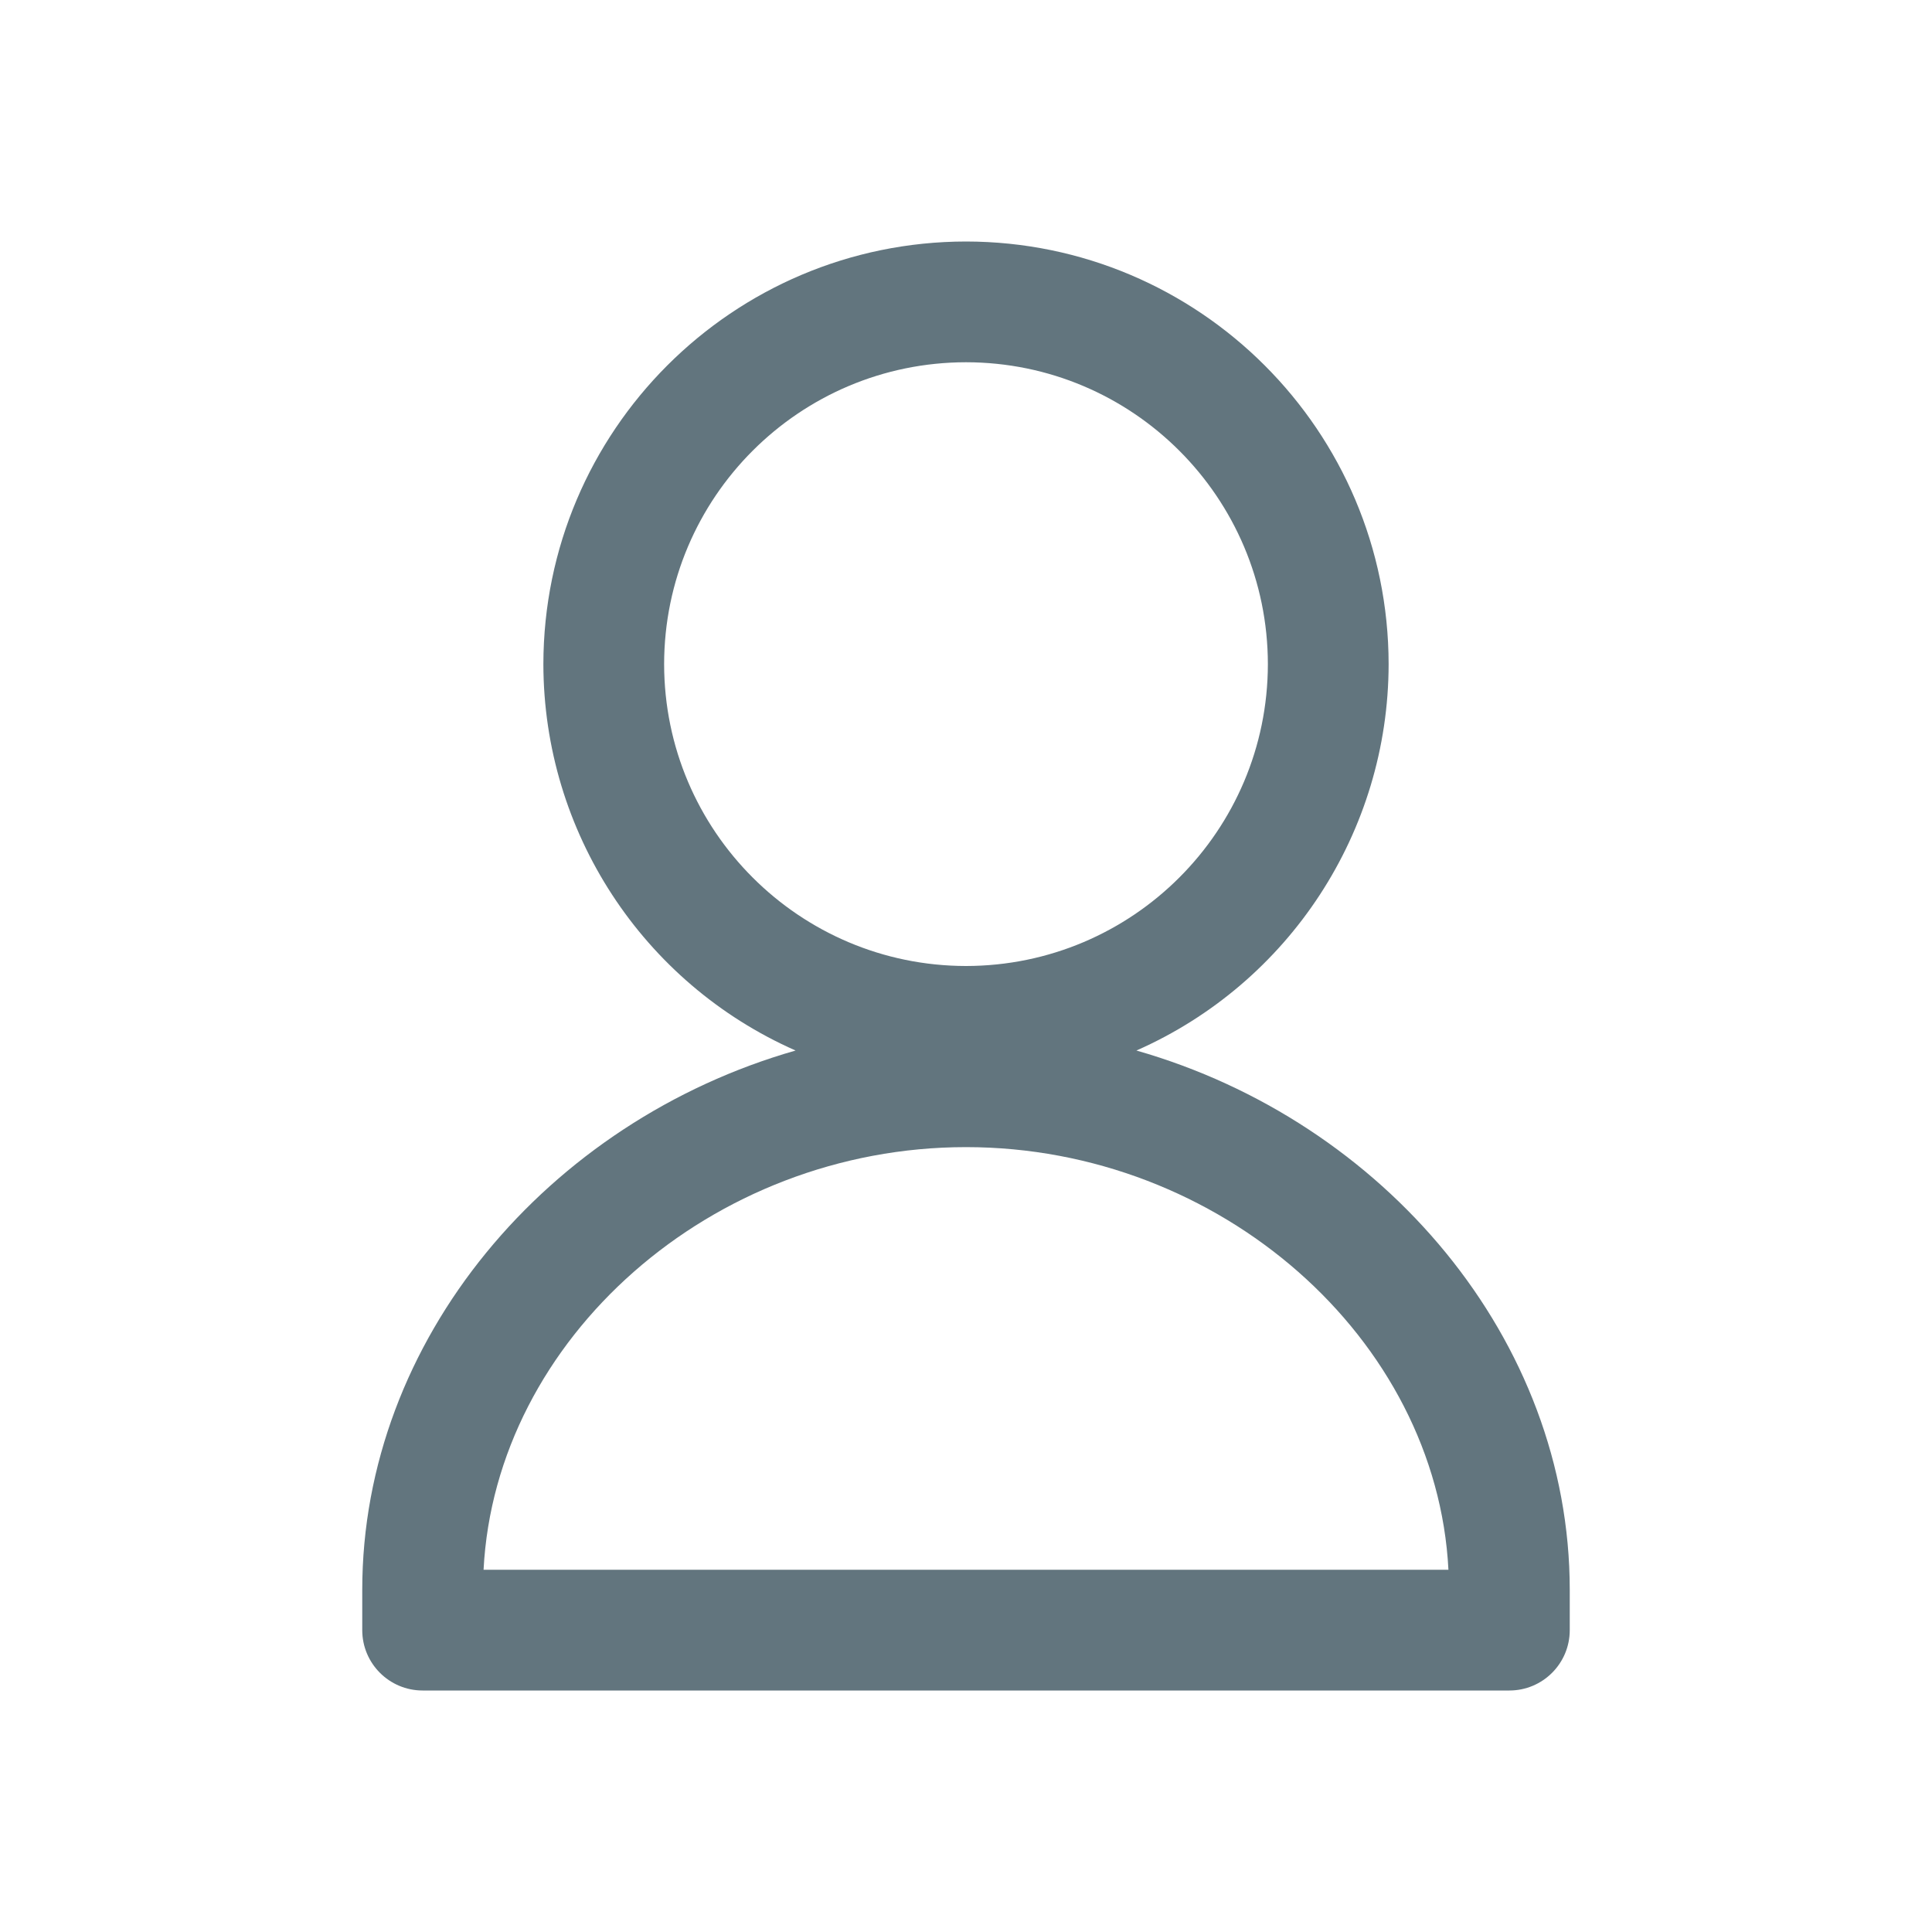
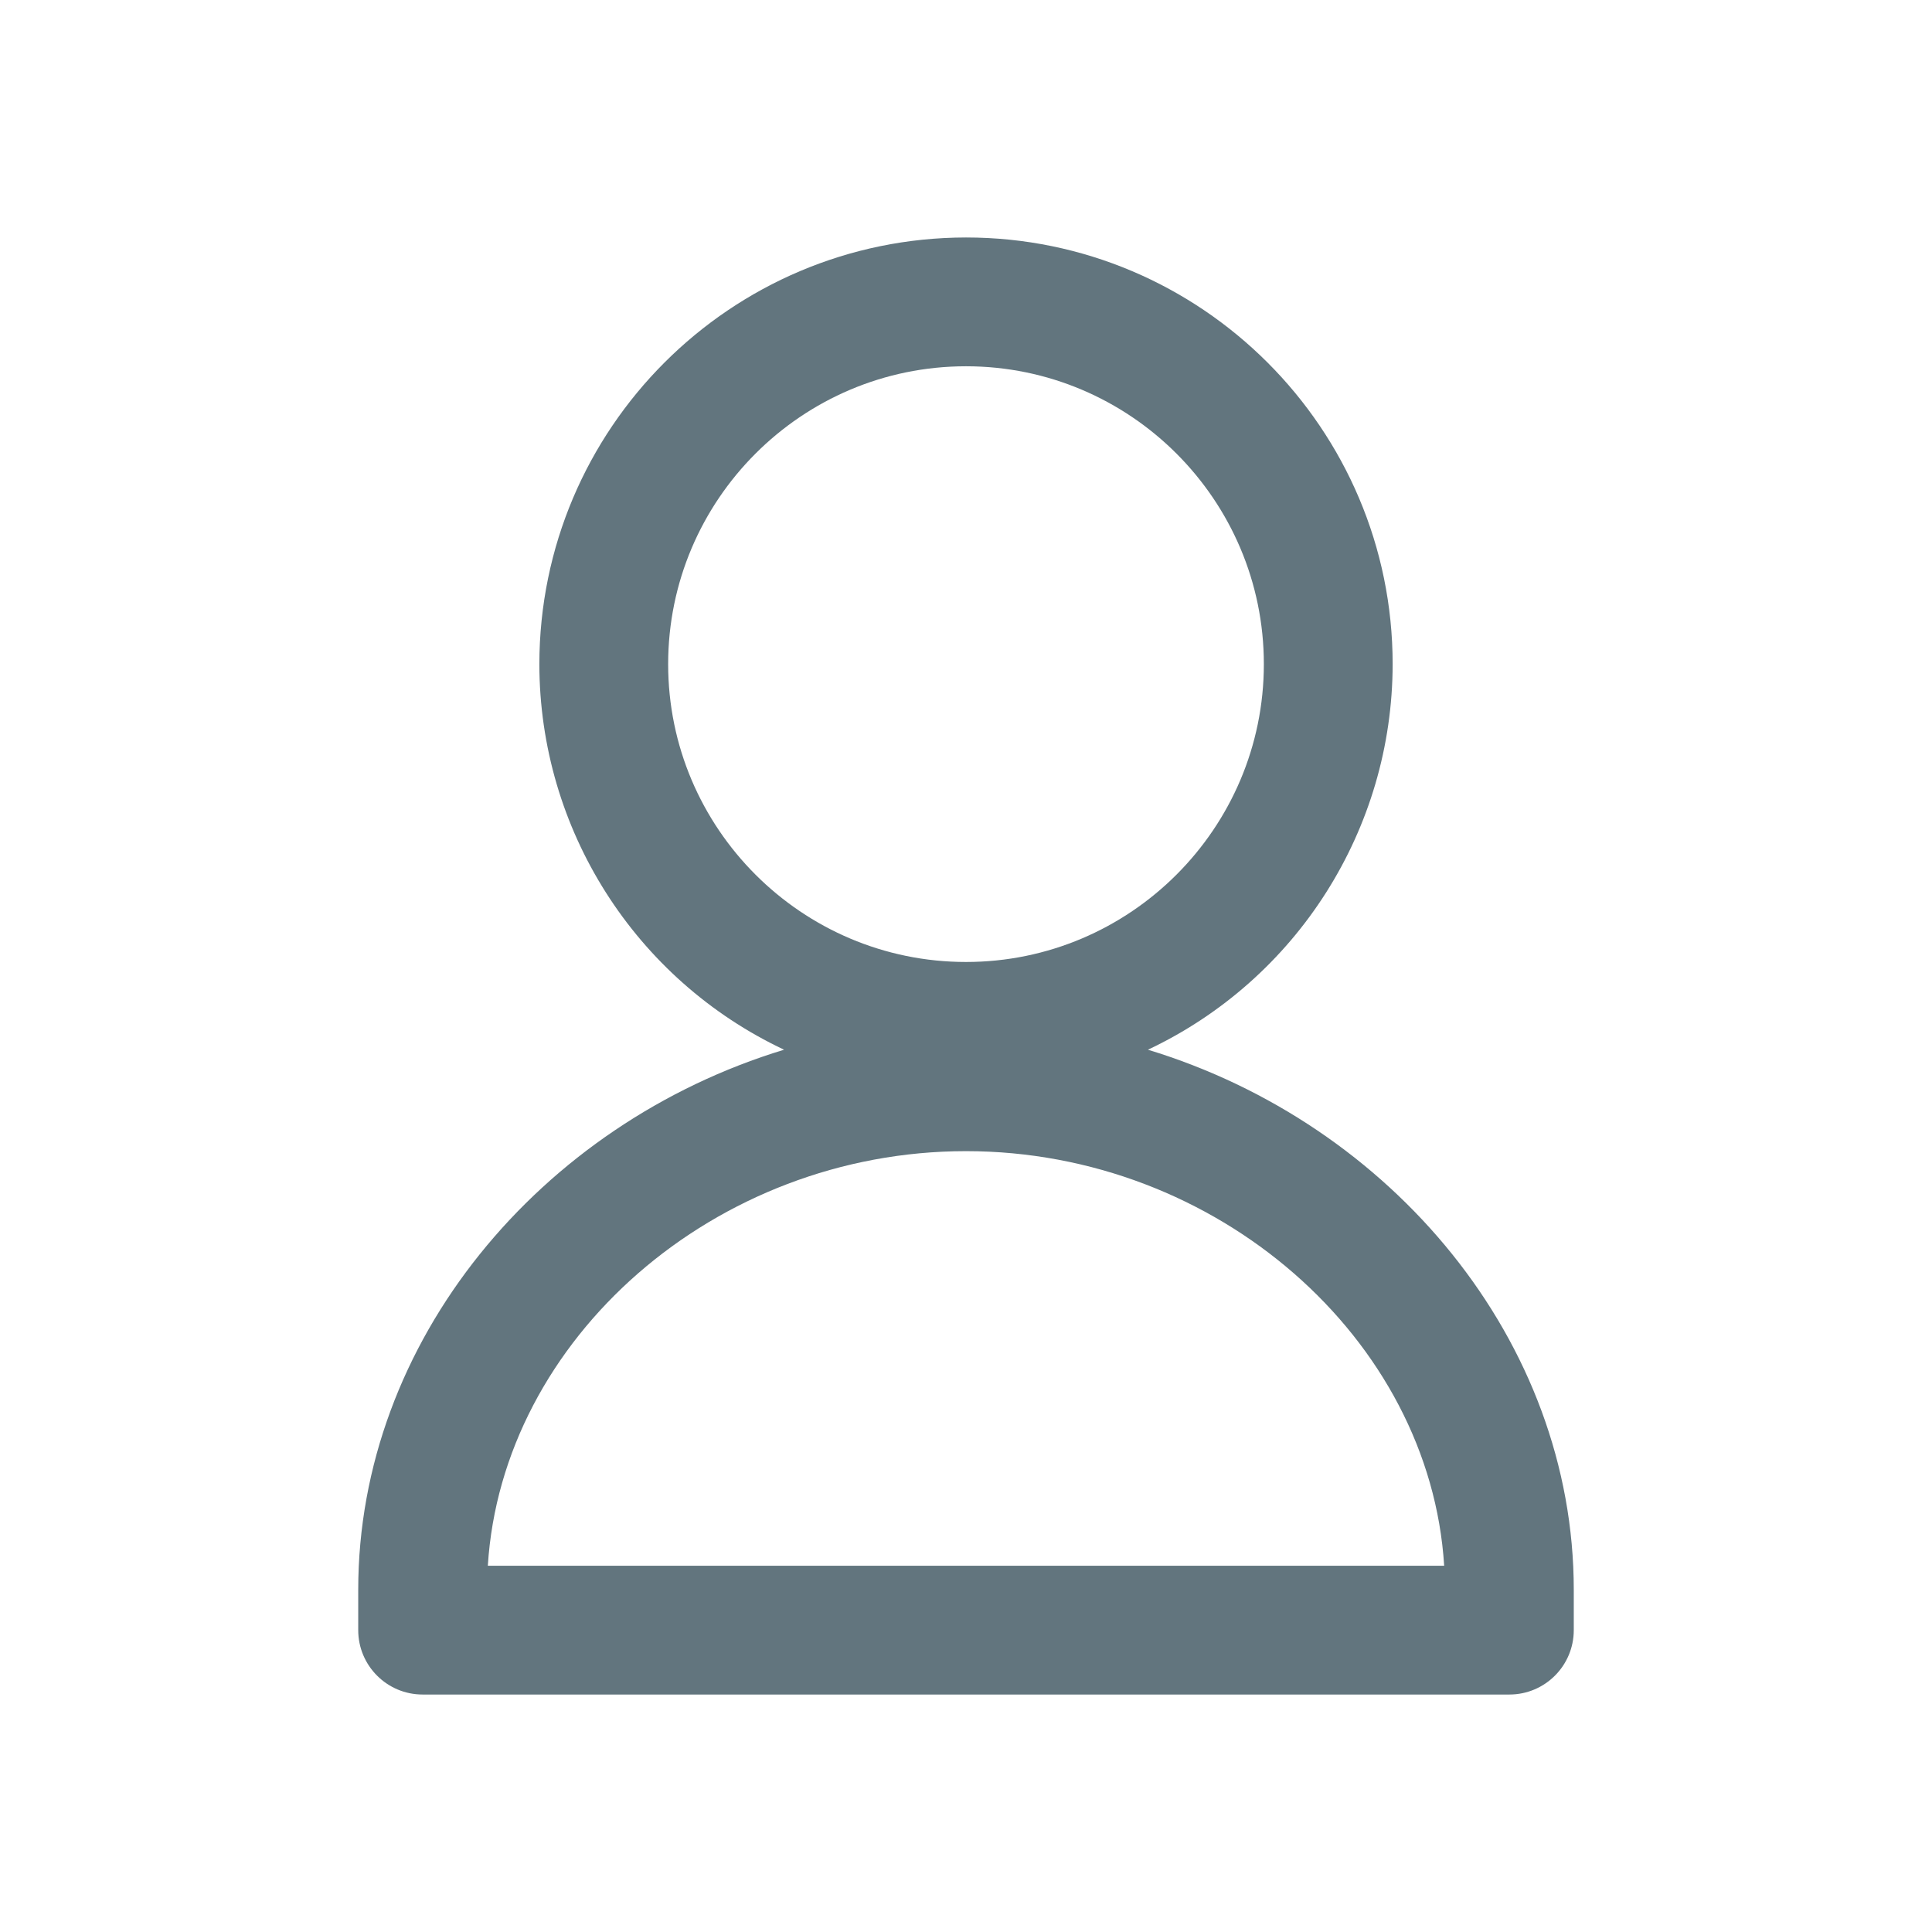
<svg xmlns="http://www.w3.org/2000/svg" fill="none" viewBox="0 0 24 24">
-   <path fill="#62757E" fill-rule="evenodd" d="M18.75 21H5.25a.75.75 0 0 1-.75-.75v-.5c0-3.111 2.31-5.822 5.383-6.7a5.254 5.254 0 0 1-3.133-4.8A5.256 5.256 0 0 1 12 3a5.256 5.256 0 0 1 5.25 5.25 5.254 5.254 0 0 1-3.133 4.8c3.073.877 5.383 3.589 5.383 6.7v.5a.75.75 0 0 1-.75.75Zm-3-12.75A3.754 3.754 0 0 0 12 4.5a3.754 3.754 0 0 0-3.75 3.75A3.754 3.754 0 0 0 12 12a3.754 3.754 0 0 0 3.75-3.75Zm-3.75 6c-3.161 0-5.845 2.38-5.993 5.25h11.986c-.147-2.87-2.832-5.25-5.993-5.25Z" clip-rule="evenodd" />
+   <path fill="#62757E" fill-rule="evenodd" d="M12 2.95a5.306 5.306 0 0 0-5.3 5.3 5.303 5.303 0 0 0 3.04 4.79c-3.026.92-5.29 3.617-5.29 6.71v.5a.8.8 0 0 0 .8.8h13.5a.8.8 0 0 0 .8-.8v-.5c0-3.093-2.264-5.79-5.29-6.71a5.303 5.303 0 0 0 3.04-4.79c0-2.923-2.377-5.3-5.3-5.3Zm-3.7 5.3c0-2.04 1.66-3.7 3.7-3.7s3.7 1.66 3.7 3.7-1.66 3.7-3.7 3.7-3.7-1.66-3.7-3.7ZM12 14.3c3.119 0 5.764 2.333 5.94 5.15H6.06c.176-2.817 2.82-5.15 5.94-5.15Z" clip-rule="evenodd" />
</svg>
